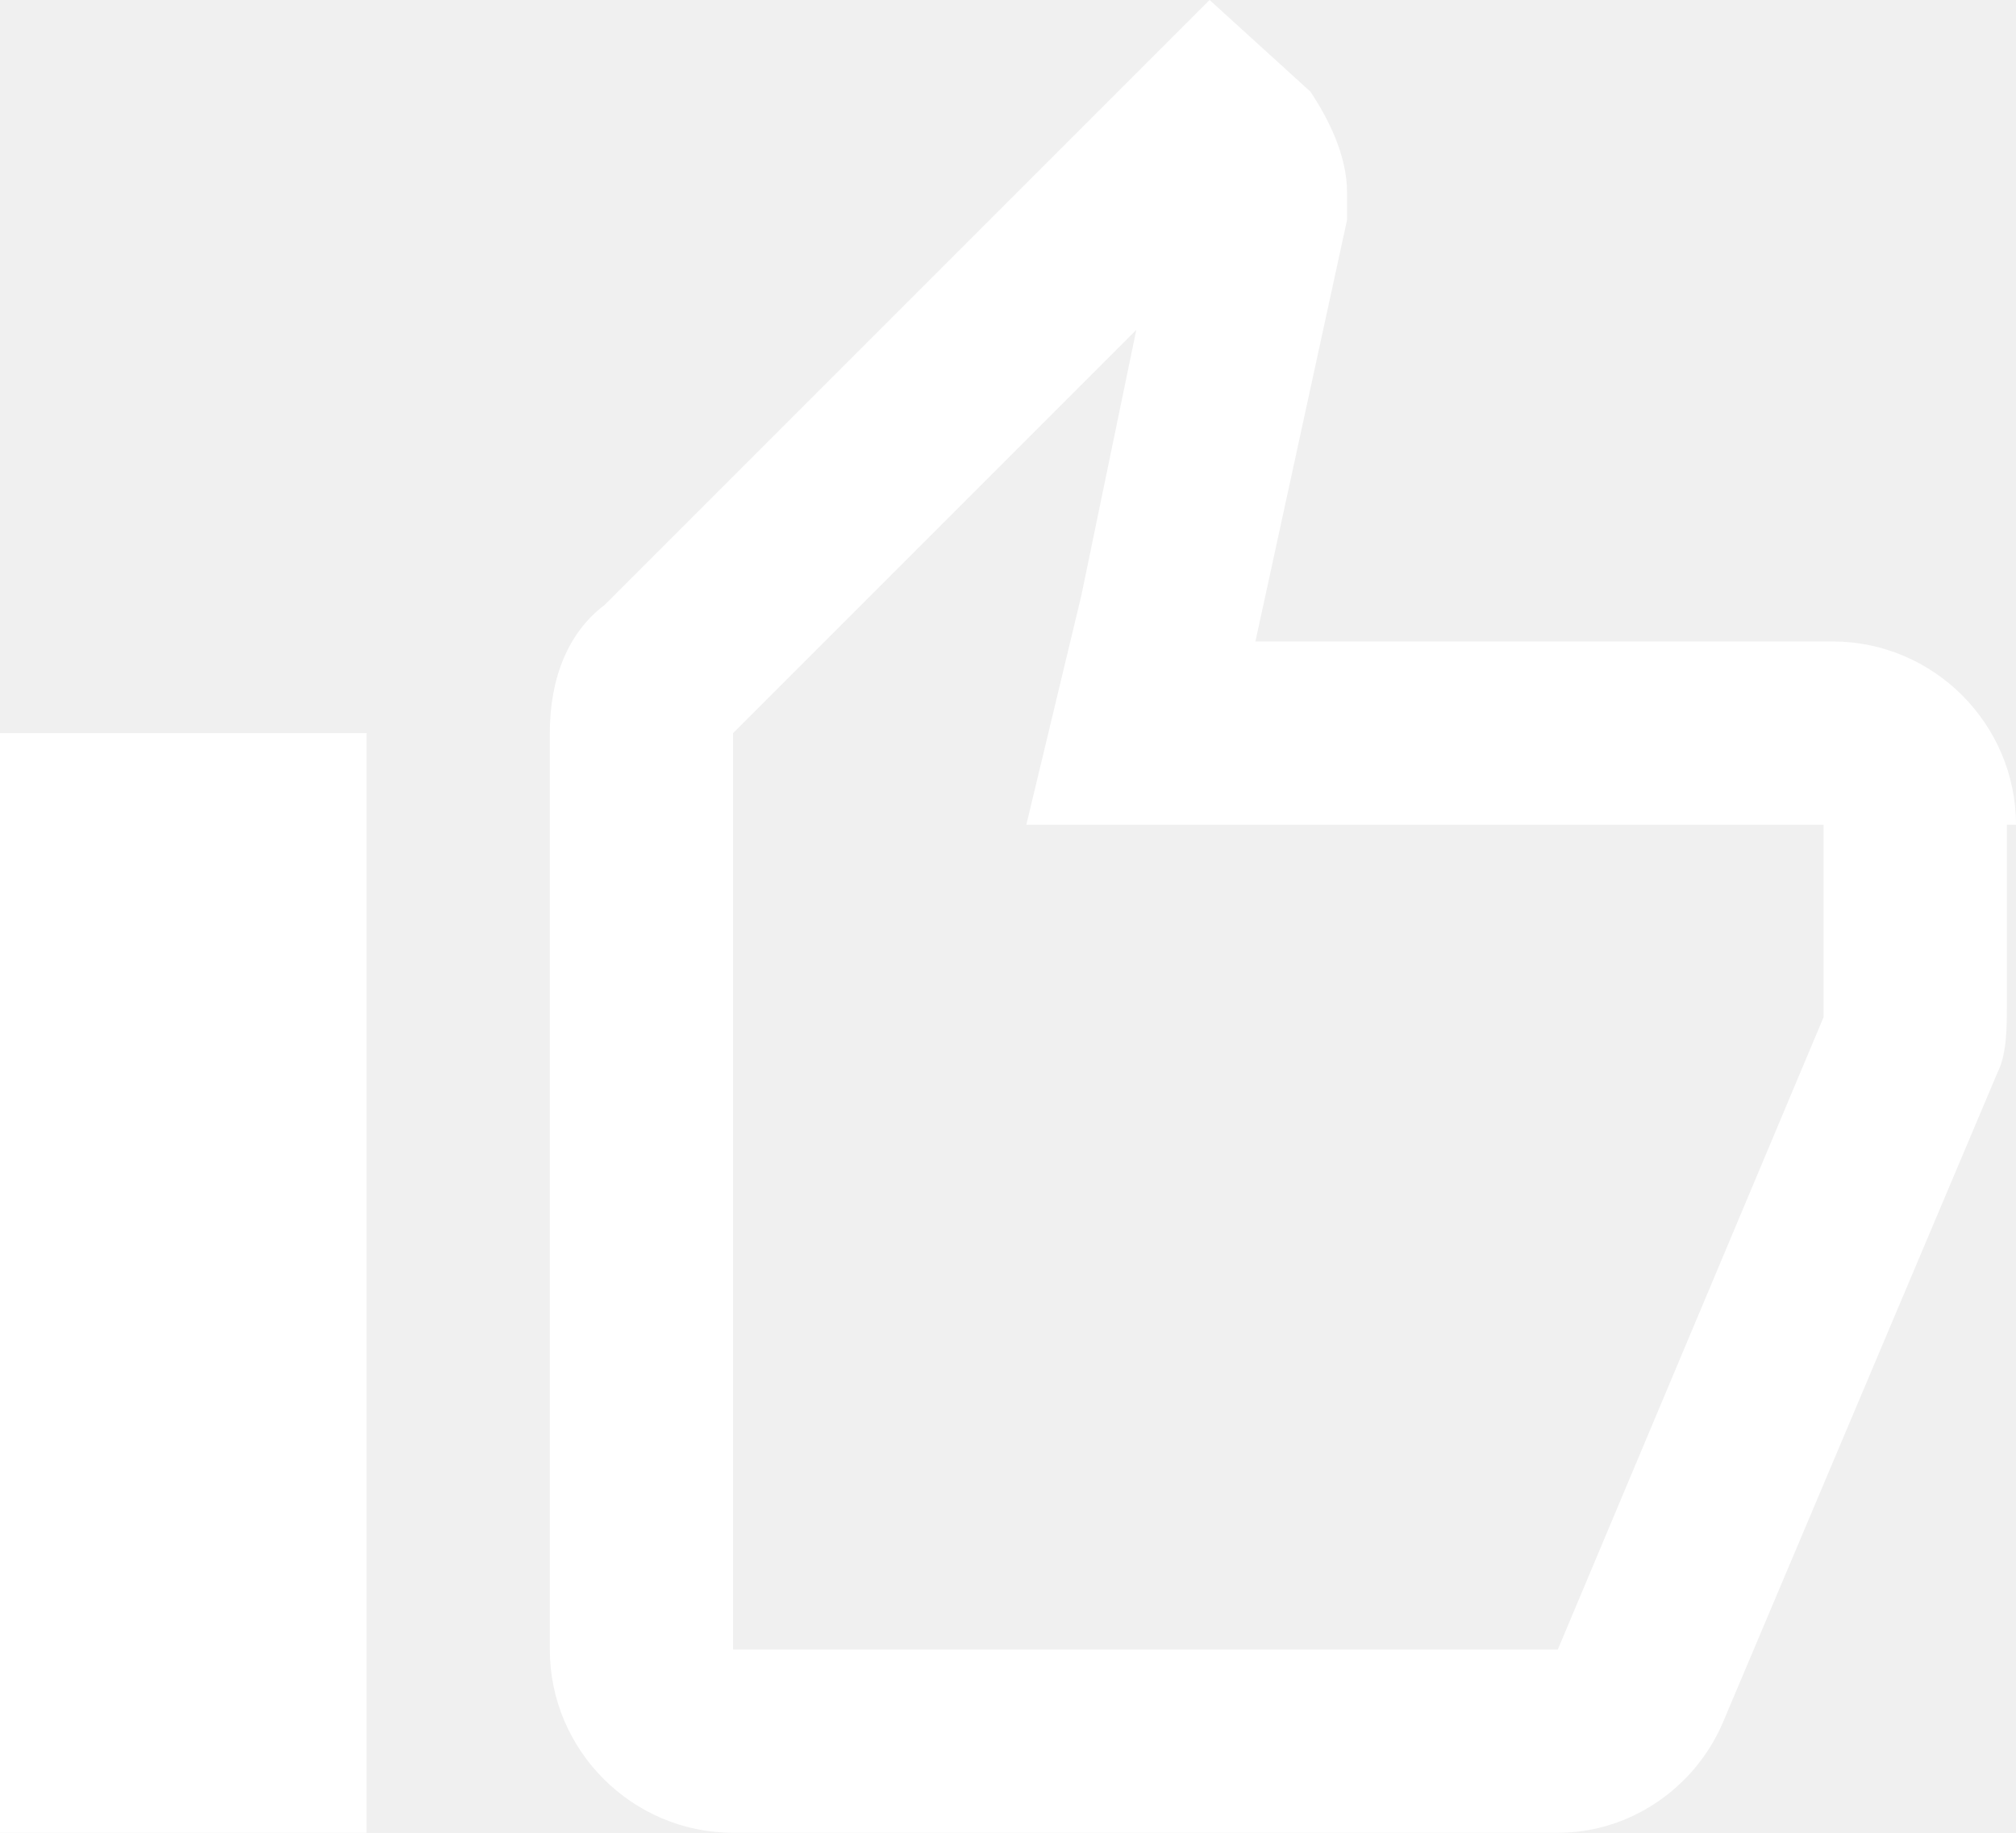
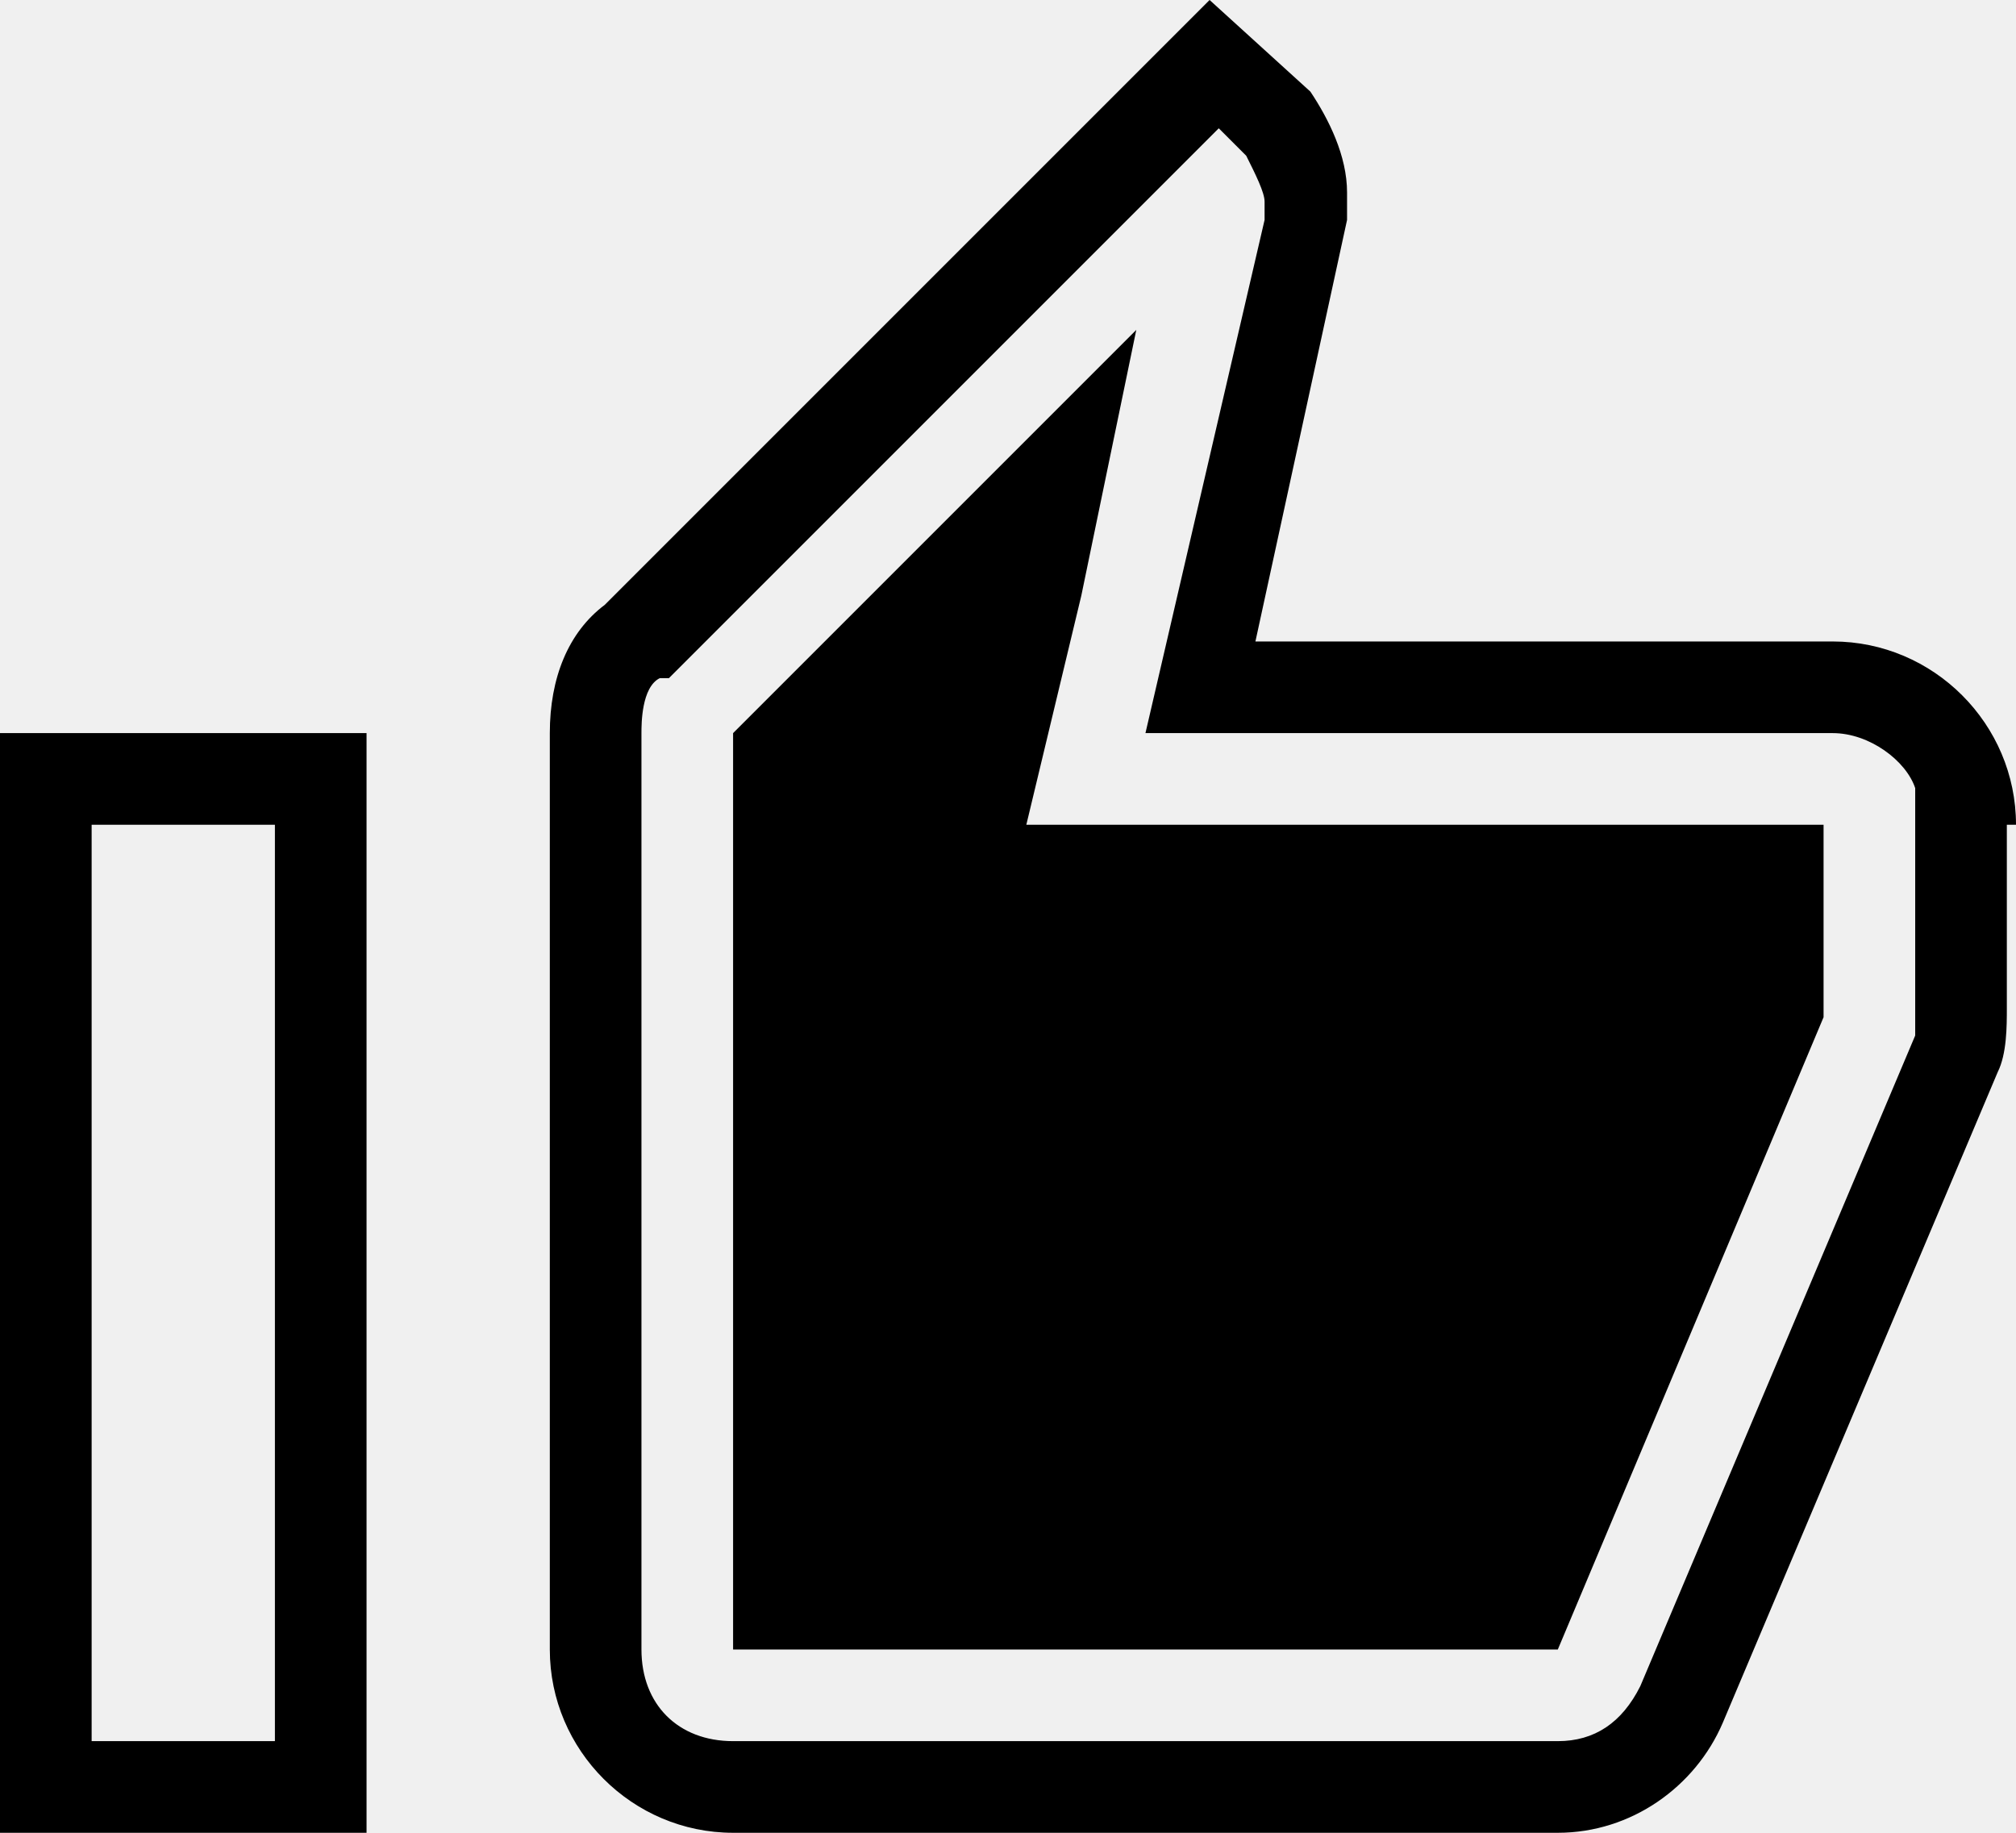
<svg xmlns="http://www.w3.org/2000/svg" viewBox="0 0 22 20" enable-background="new 0 0 22 20">
-   <style type="text/css">.st0{fill:#FFFFFF;}</style>
-   <path class="st0" d="M12.4 3.6l-.6 2.9-.6 2.5h8.7v2.1l-2.9 6.9h-9v-10l4.4-4.4m-10.4 6.4v8-8m11.2-10l-6.6 6.6c-.4.3-.6.8-.6 1.4v10c0 1.1.9 2 2 2h9c.8 0 1.5-.5 1.8-1.2l3-7.1c.1-.2.1-.5.1-.7v-2h.1c0-1.1-.9-2-2-2h-6.3l1-4.6v-.3c0-.4-.2-.8-.4-1.1l-1.1-1zm-9.2 8h-4v12h4v-12zm18 1z" id="Shape" />
+   <g id="Shape">
+     <path d="M8 19c-.6 0-1-.4-1-1v-10c0-.1 0-.5.2-.6h.1l6-6 .3.3c.1.2.2.4.2.5v.2l-1.3 5.6h7.5c.4 0 .8.3.9.6v2.7l-3 7.1c-.2.4-.5.6-.9.6h-9zm-7 0v-10h2v10h-2zM12.4 3.6l-.6 2.9-.6 2.5h8.7v2.1l-2.9 6.9h-9v-10l4.4-4.4m-10.4 6.4v8-8m11.2-10l-6.6 6.6c-.4.3-.6.8-.6 1.4v10c0 1.1.9 2 2 2h9c.8 0 1.5-.5 1.8-1.2l3-7.1c.1-.2.1-.5.1-.7v-2h.1c0-1.1-.9-2-2-2h-6.3l1-4.6v-.3c0-.4-.2-.8-.4-1.1l-1.1-1zm-9.2 8h-4v12h4v-12zm18 1z" />
+   </g>
</svg>
